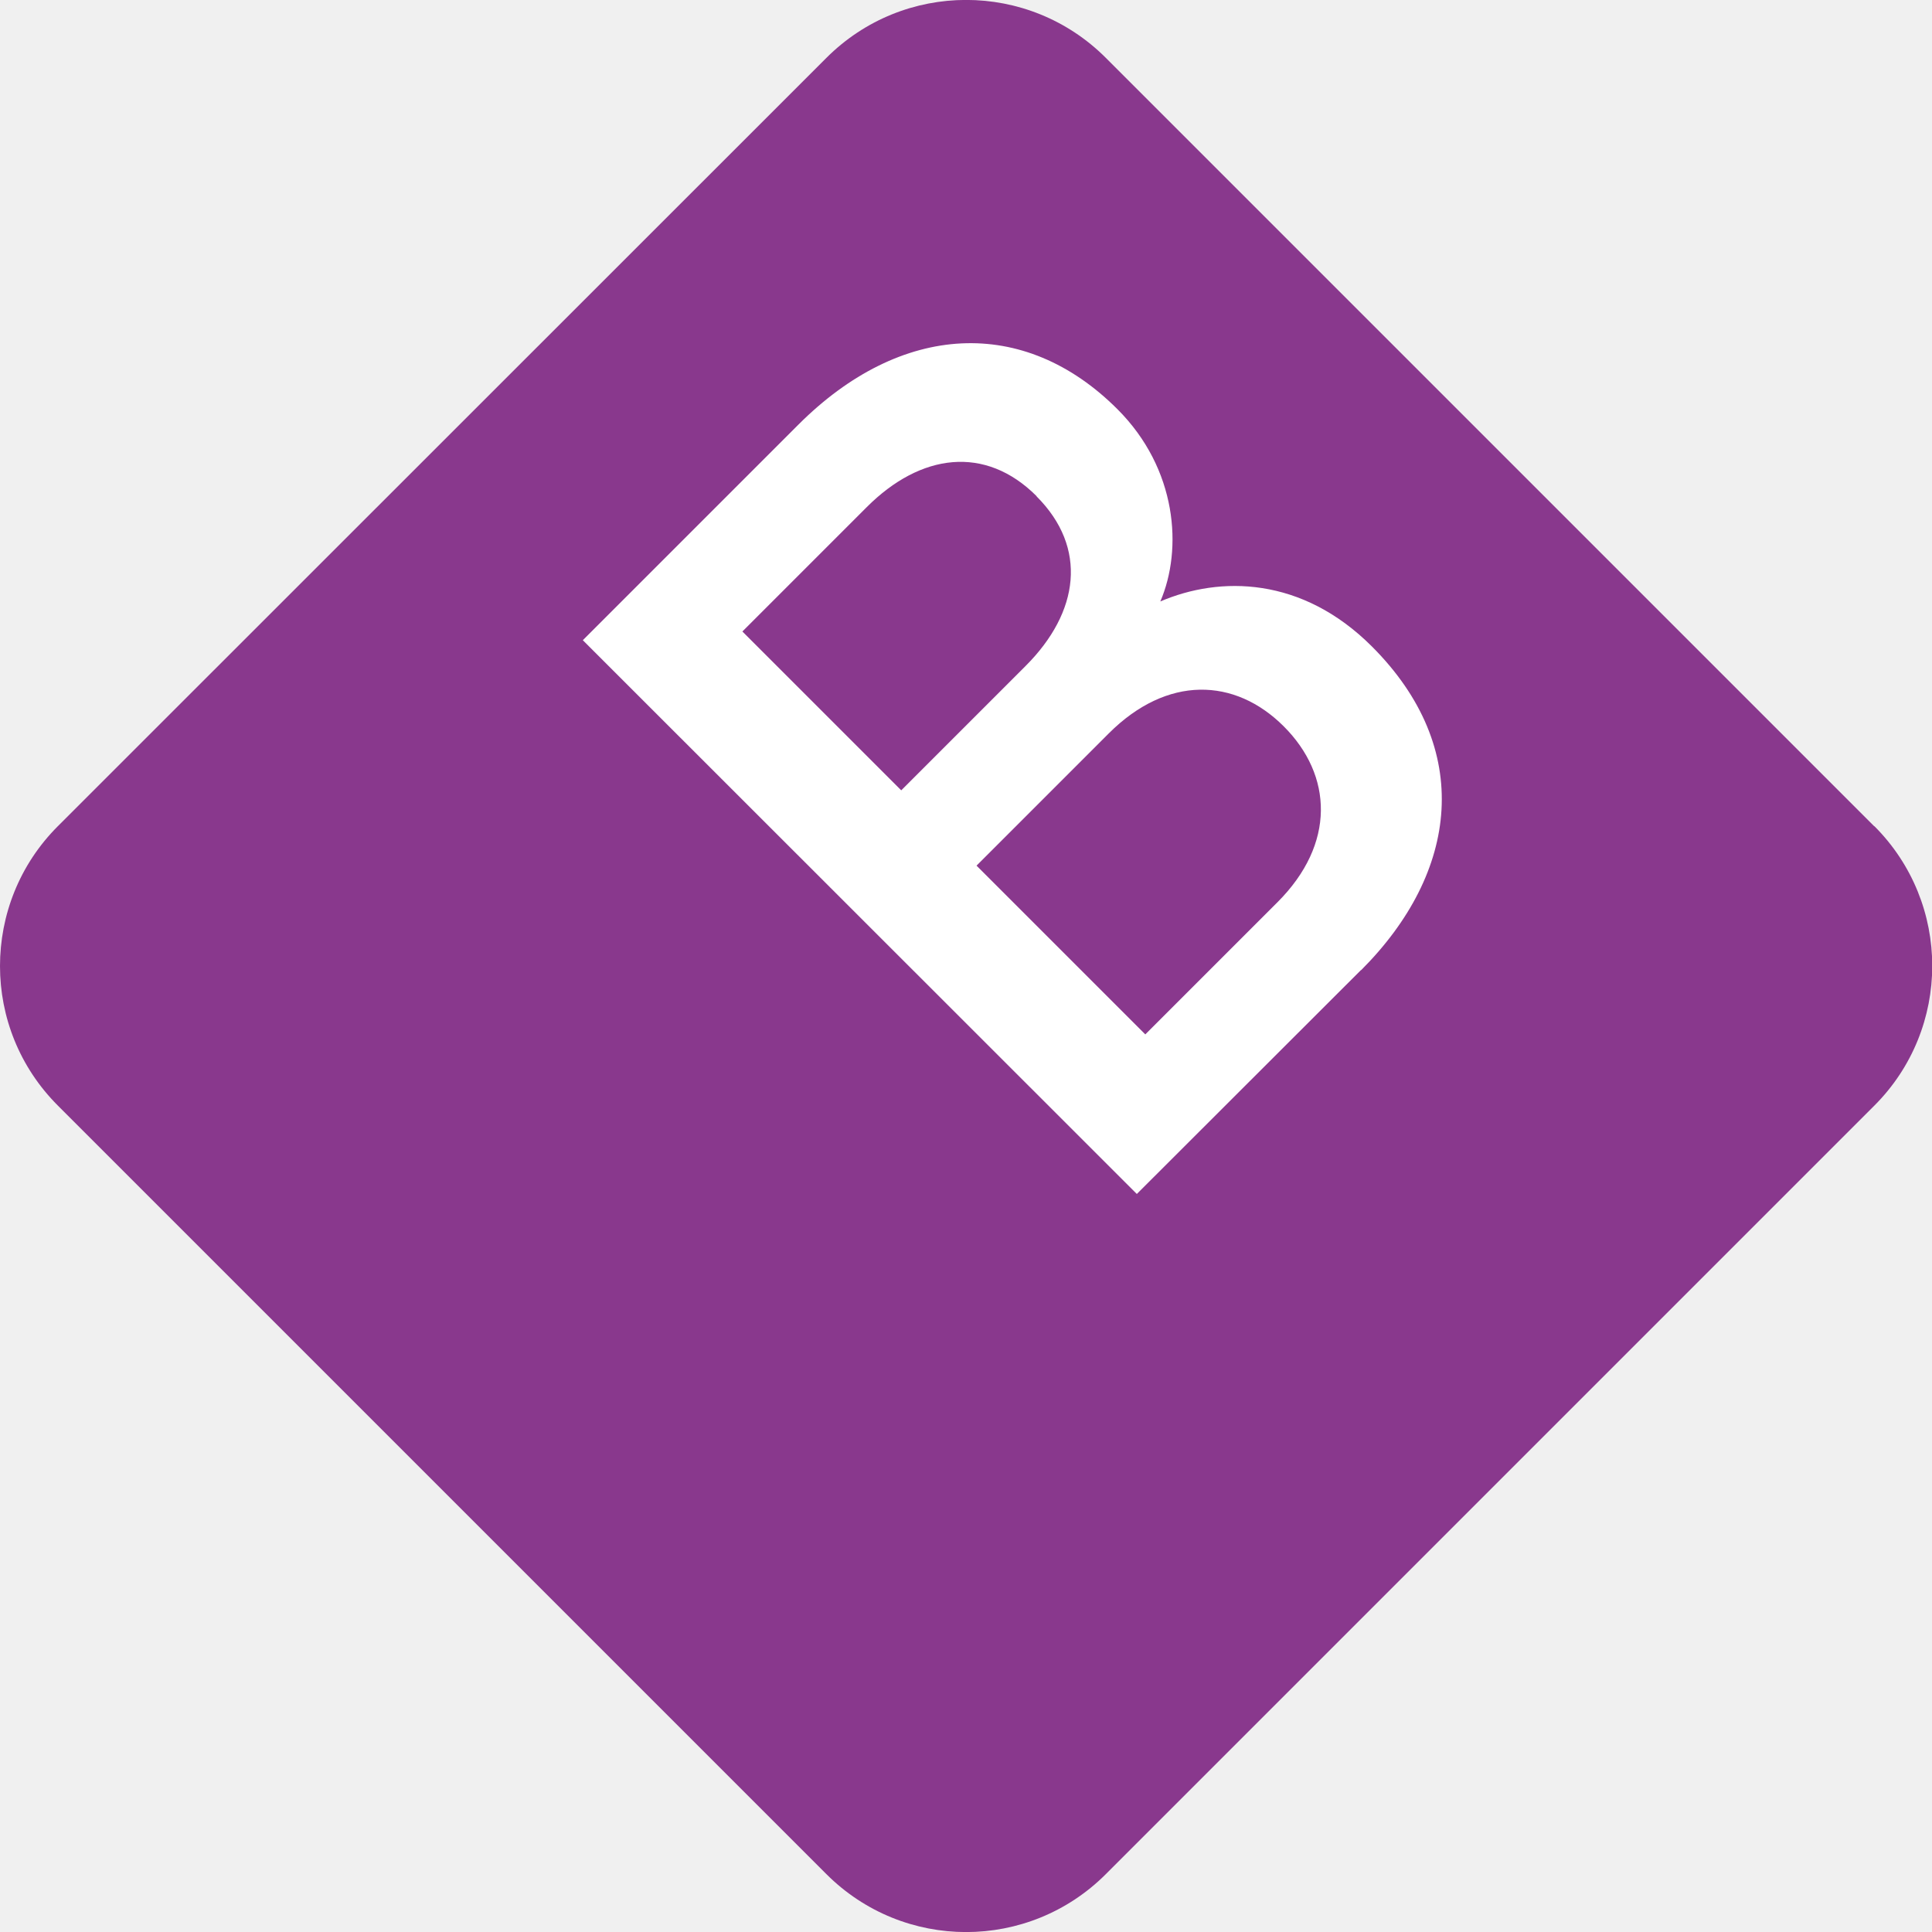
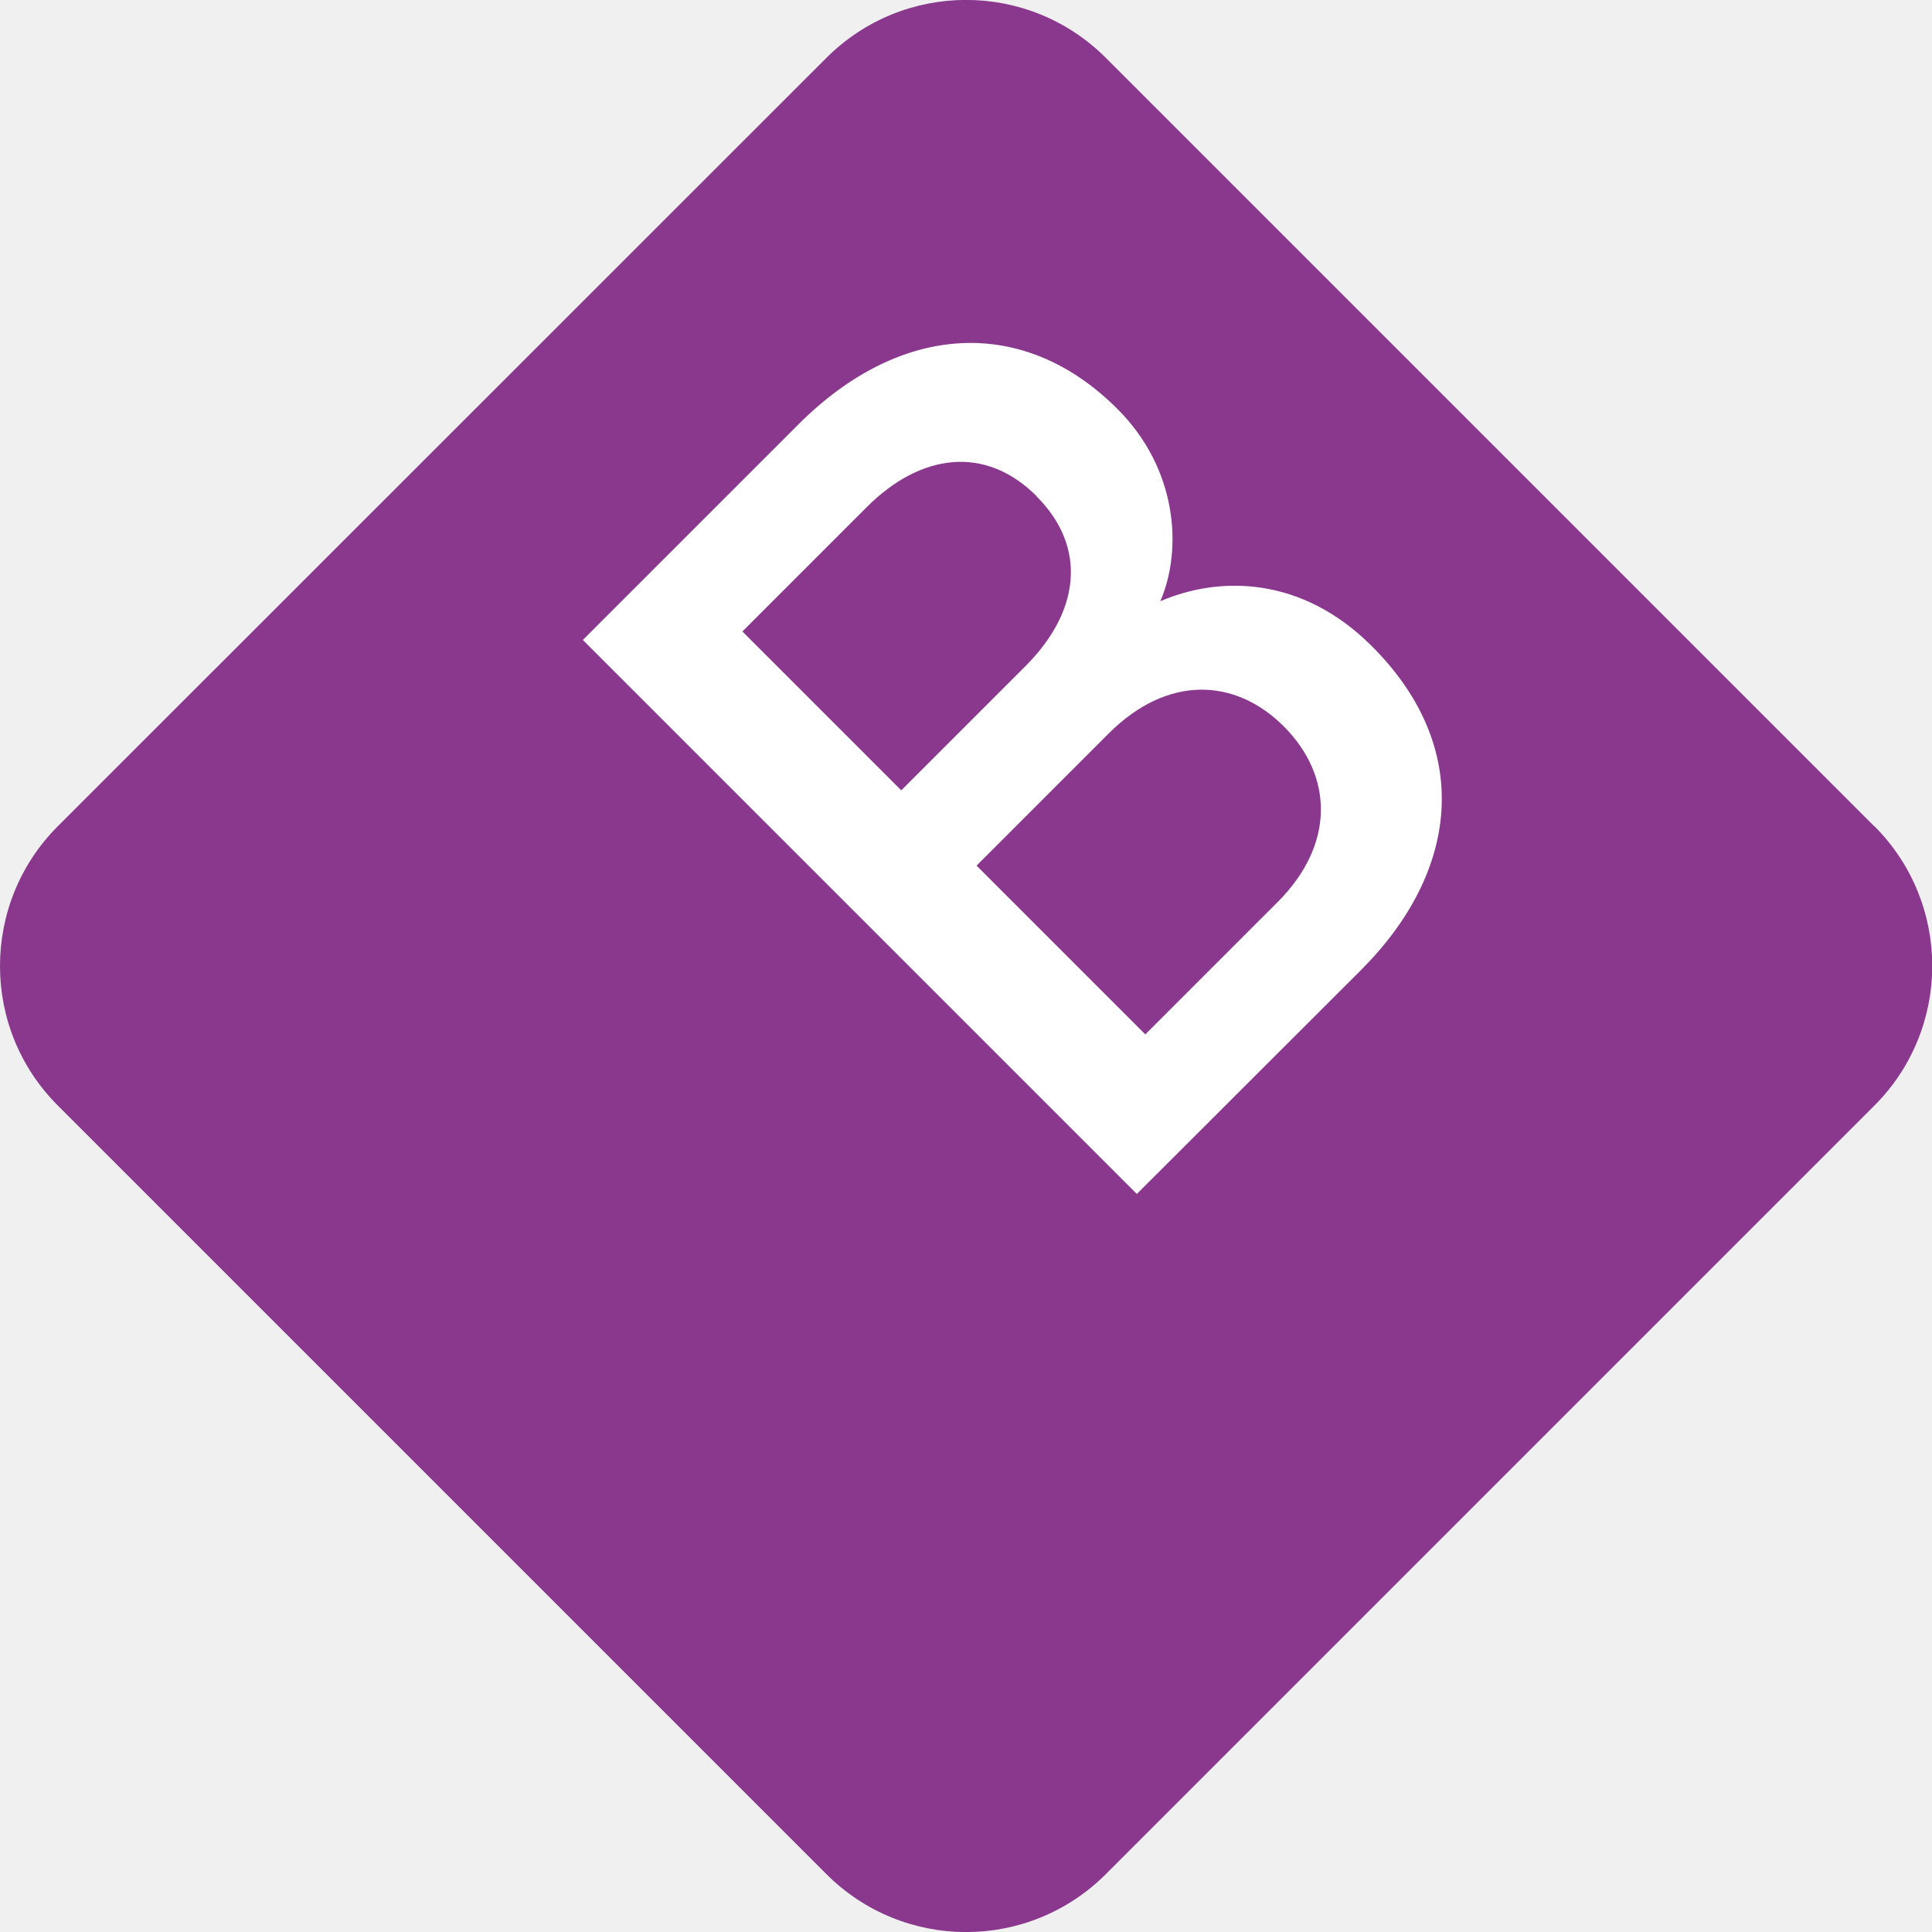
- <svg xmlns="http://www.w3.org/2000/svg" id="Baitcon" width="28.15mm" height="28.15mm" viewBox="0 0 79.79 79.79">
+ <svg xmlns="http://www.w3.org/2000/svg" id="Baitcon" viewBox="0 0 79.79 79.79">
  <defs>
-     <style>
-       .cls-1 {
-         fill: #fff;
-       }
- 
-       .cls-2 {
-         fill: #89388d;
-       }
-     </style>
+     <style>.cls-1{fill:#fff;}.cls-2{fill:#89388d;}</style>
  </defs>
-   <path class="cls-2" d="M77.4,34.12L45.67,2.39c-3.19-3.19-8.35-3.19-11.54,0L2.39,34.12C.79,35.72,0,37.81,0,39.9c0,2.09,.8,4.17,2.39,5.76l31.74,31.74c3.19,3.19,8.35,3.19,11.54,0l31.74-31.74c1.59-1.59,2.39-3.68,2.39-5.77,0-2.09-.8-4.18-2.39-5.77Z" />
-   <path class="cls-1" d="M56.21,40.06l-9.26,9.25L24.07,26.44l8.9-8.9c4.24-4.24,9.32-4.5,13.18-.64,2.47,2.47,2.7,5.78,1.77,7.94,2.47-1.06,5.85-1.03,8.74,1.86,4.21,4.21,3.6,9.32-.45,13.37Z" />
-   <path class="cls-2" d="M45.79,30.29l-5.46,5.46,6.97,6.97,5.46-5.46c2.41-2.41,2.28-5.24,.26-7.26s-4.82-2.12-7.23,.29Z" />
-   <path class="cls-2" d="M42.81,20.49c-2.12-2.12-4.79-1.77-7.01,.45l-5.14,5.14,6.56,6.56,5.14-5.14c2.22-2.22,2.57-4.88,.45-7Z" />
+   <path class="cls-2" d="m77.4,34.12L45.67,2.39c-3.19-3.19-8.35-3.19-11.54,0L2.39,34.12C.79,35.72,0,37.81,0,39.9c0,2.09.8,4.17,2.39,5.76l31.74,31.74c3.19,3.19,8.35,3.19,11.54,0l31.74-31.74c1.59-1.59,2.39-3.68,2.39-5.77,0-2.09-.8-4.18-2.39-5.77Z" />
+   <path class="cls-1" d="m56.21,40.06l-9.26,9.25-22.88-22.88,8.9-8.9c4.24-4.24,9.32-4.5,13.18-.64,2.47,2.47,2.7,5.78,1.77,7.94,2.47-1.06,5.85-1.03,8.74,1.86,4.21,4.21,3.6,9.32-.45,13.37Z" />
+   <path class="cls-2" d="m45.79,30.29l-5.46,5.46,6.97,6.97,5.46-5.46c2.41-2.41,2.28-5.24.26-7.26s-4.82-2.12-7.23.29Z" />
+   <path class="cls-2" d="m42.81,20.49c-2.12-2.12-4.79-1.77-7.01.45l-5.14,5.14,6.56,6.56,5.14-5.14c2.22-2.22,2.57-4.88.45-7Z" />
</svg>
